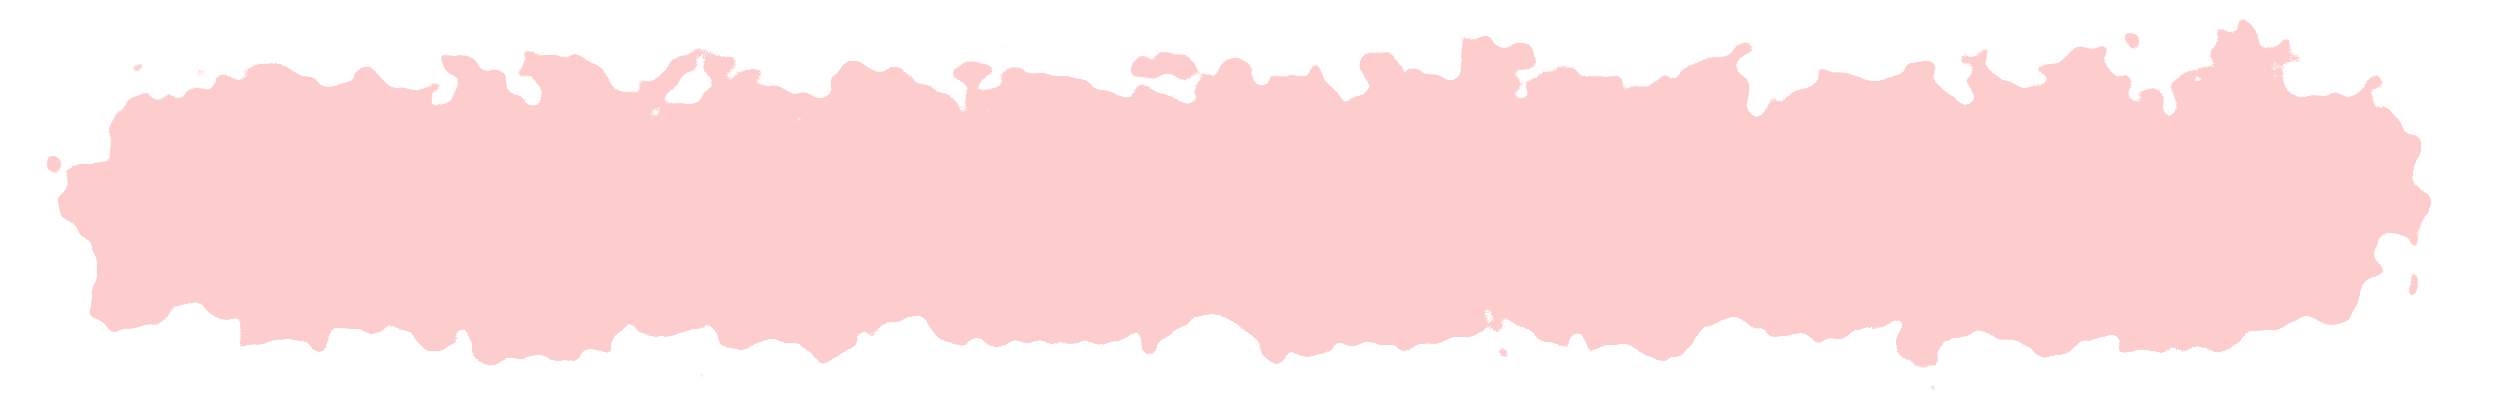
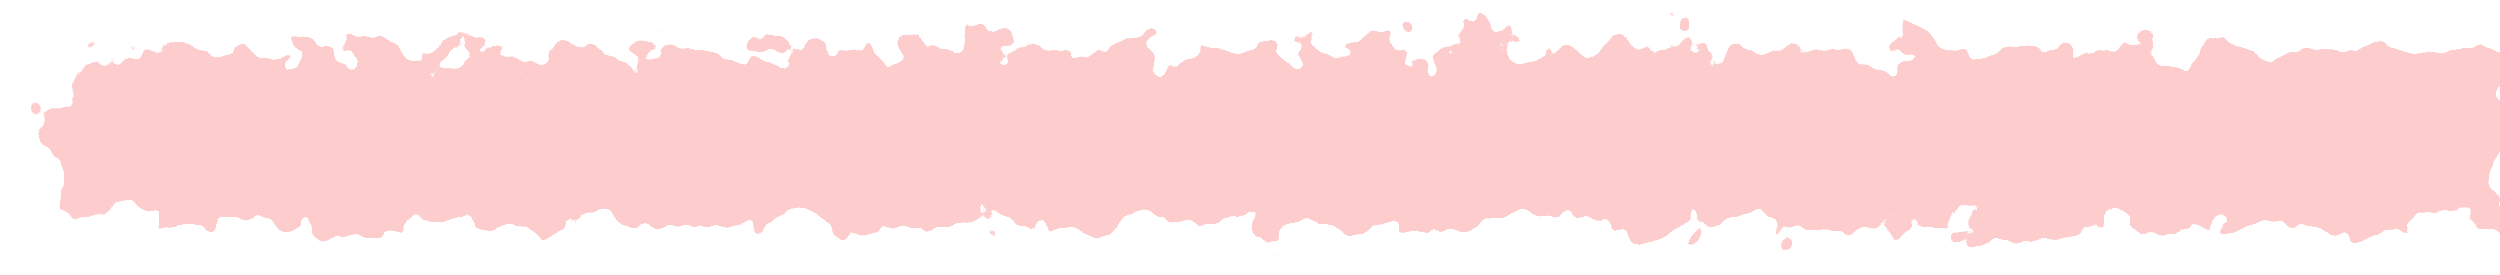
- <svg xmlns="http://www.w3.org/2000/svg" width="132" height="22" viewBox="0 0 132 22" fill="none">
+ <svg xmlns="http://www.w3.org/2000/svg" width="200" height="22" viewBox="0 0 200 22" fill="none">
  <g filter="url(#filter0_g_11_141)">
-     <rect x="4" y="4" width="124" height="14" rx="7" fill="#f90000" fill-opacity="0.2" />
+     <rect x="4" y="4" width="200" height="14" rx="7" fill="#f90000" fill-opacity="0.2" />
  </g>
  <defs>
-     <filter id="filter0_g_11_141" x="0" y="0" width="132" height="22" filterUnits="userSpaceOnUse" color-interpolation-filters="sRGB">
+     <filter id="filter0_g_11_141" x="0" y="0" width="200" height="22" filterUnits="userSpaceOnUse" color-interpolation-filters="sRGB">
      <feFlood flood-opacity="0" result="BackgroundImageFix" />
      <feBlend mode="normal" in="SourceGraphic" in2="BackgroundImageFix" result="shape" />
      <feTurbulence type="fractalNoise" baseFrequency="0.25 0.25" numOctaves="3" seed="328" />
      <feDisplacementMap in="shape" scale="8" xChannelSelector="R" yChannelSelector="G" result="displacedImage" width="100%" height="100%" />
      <feMerge result="effect1_texture_11_141">
        <feMergeNode in="displacedImage" />
      </feMerge>
    </filter>
  </defs>
</svg>
